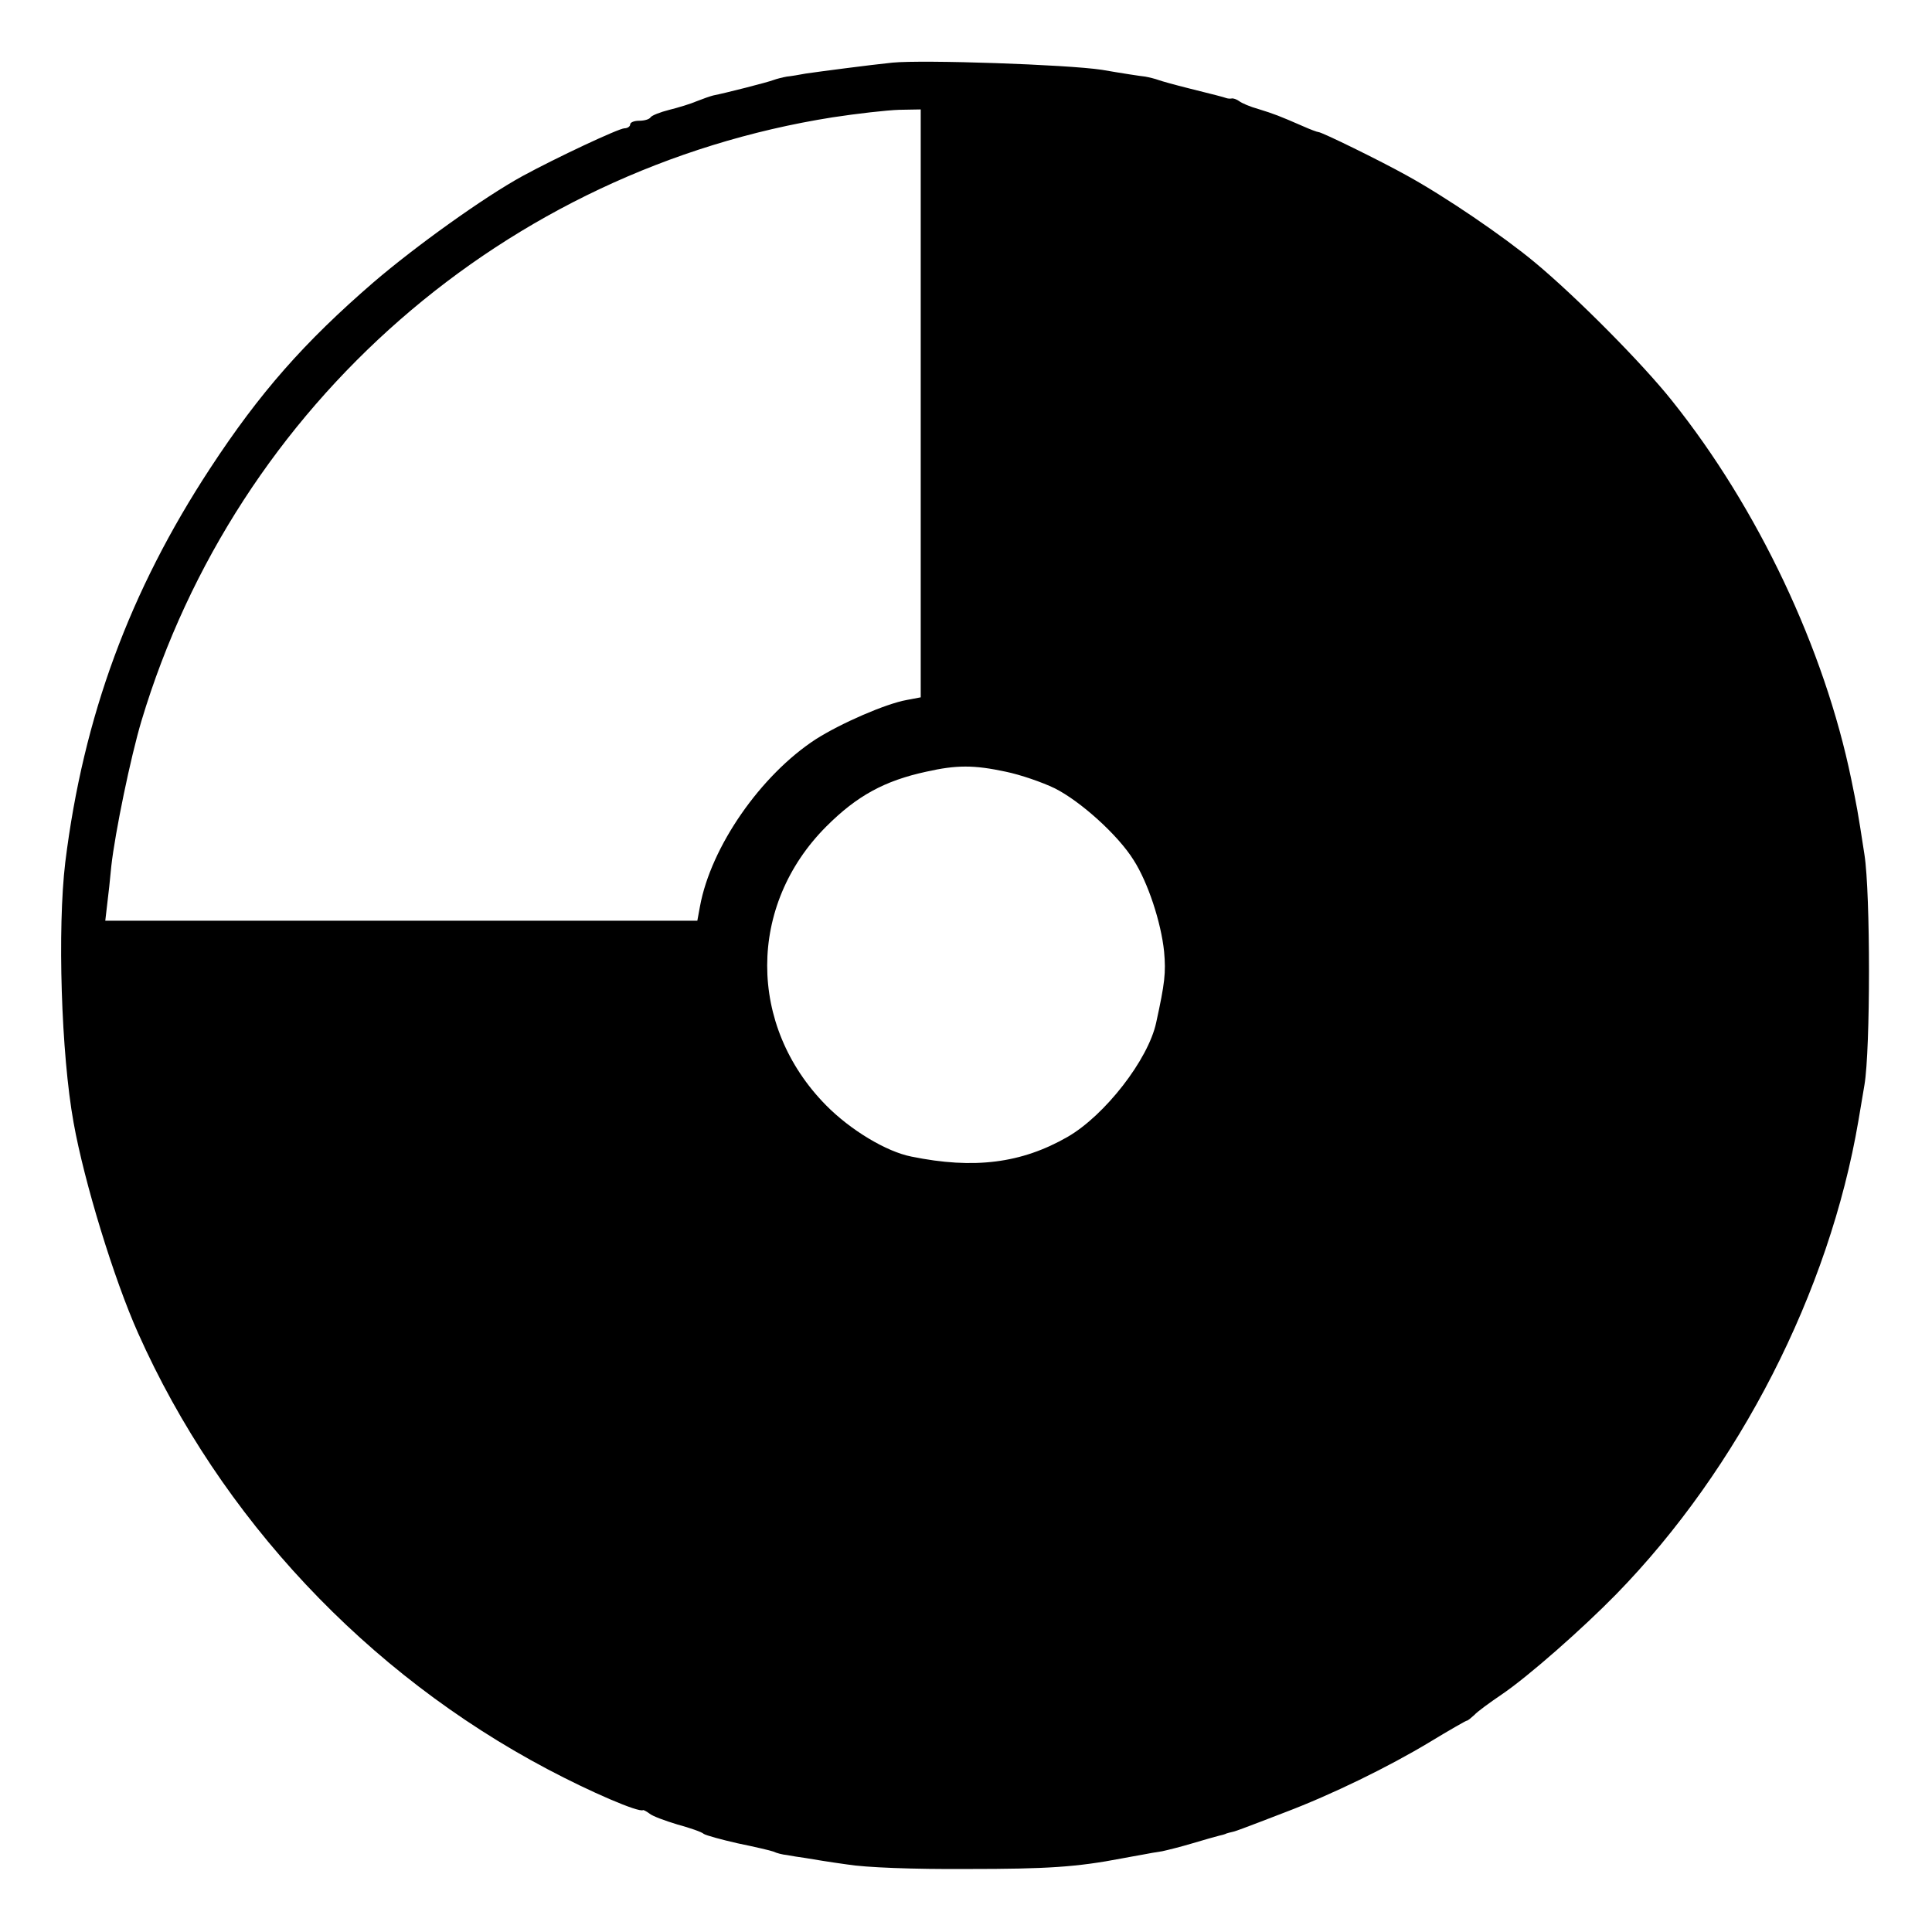
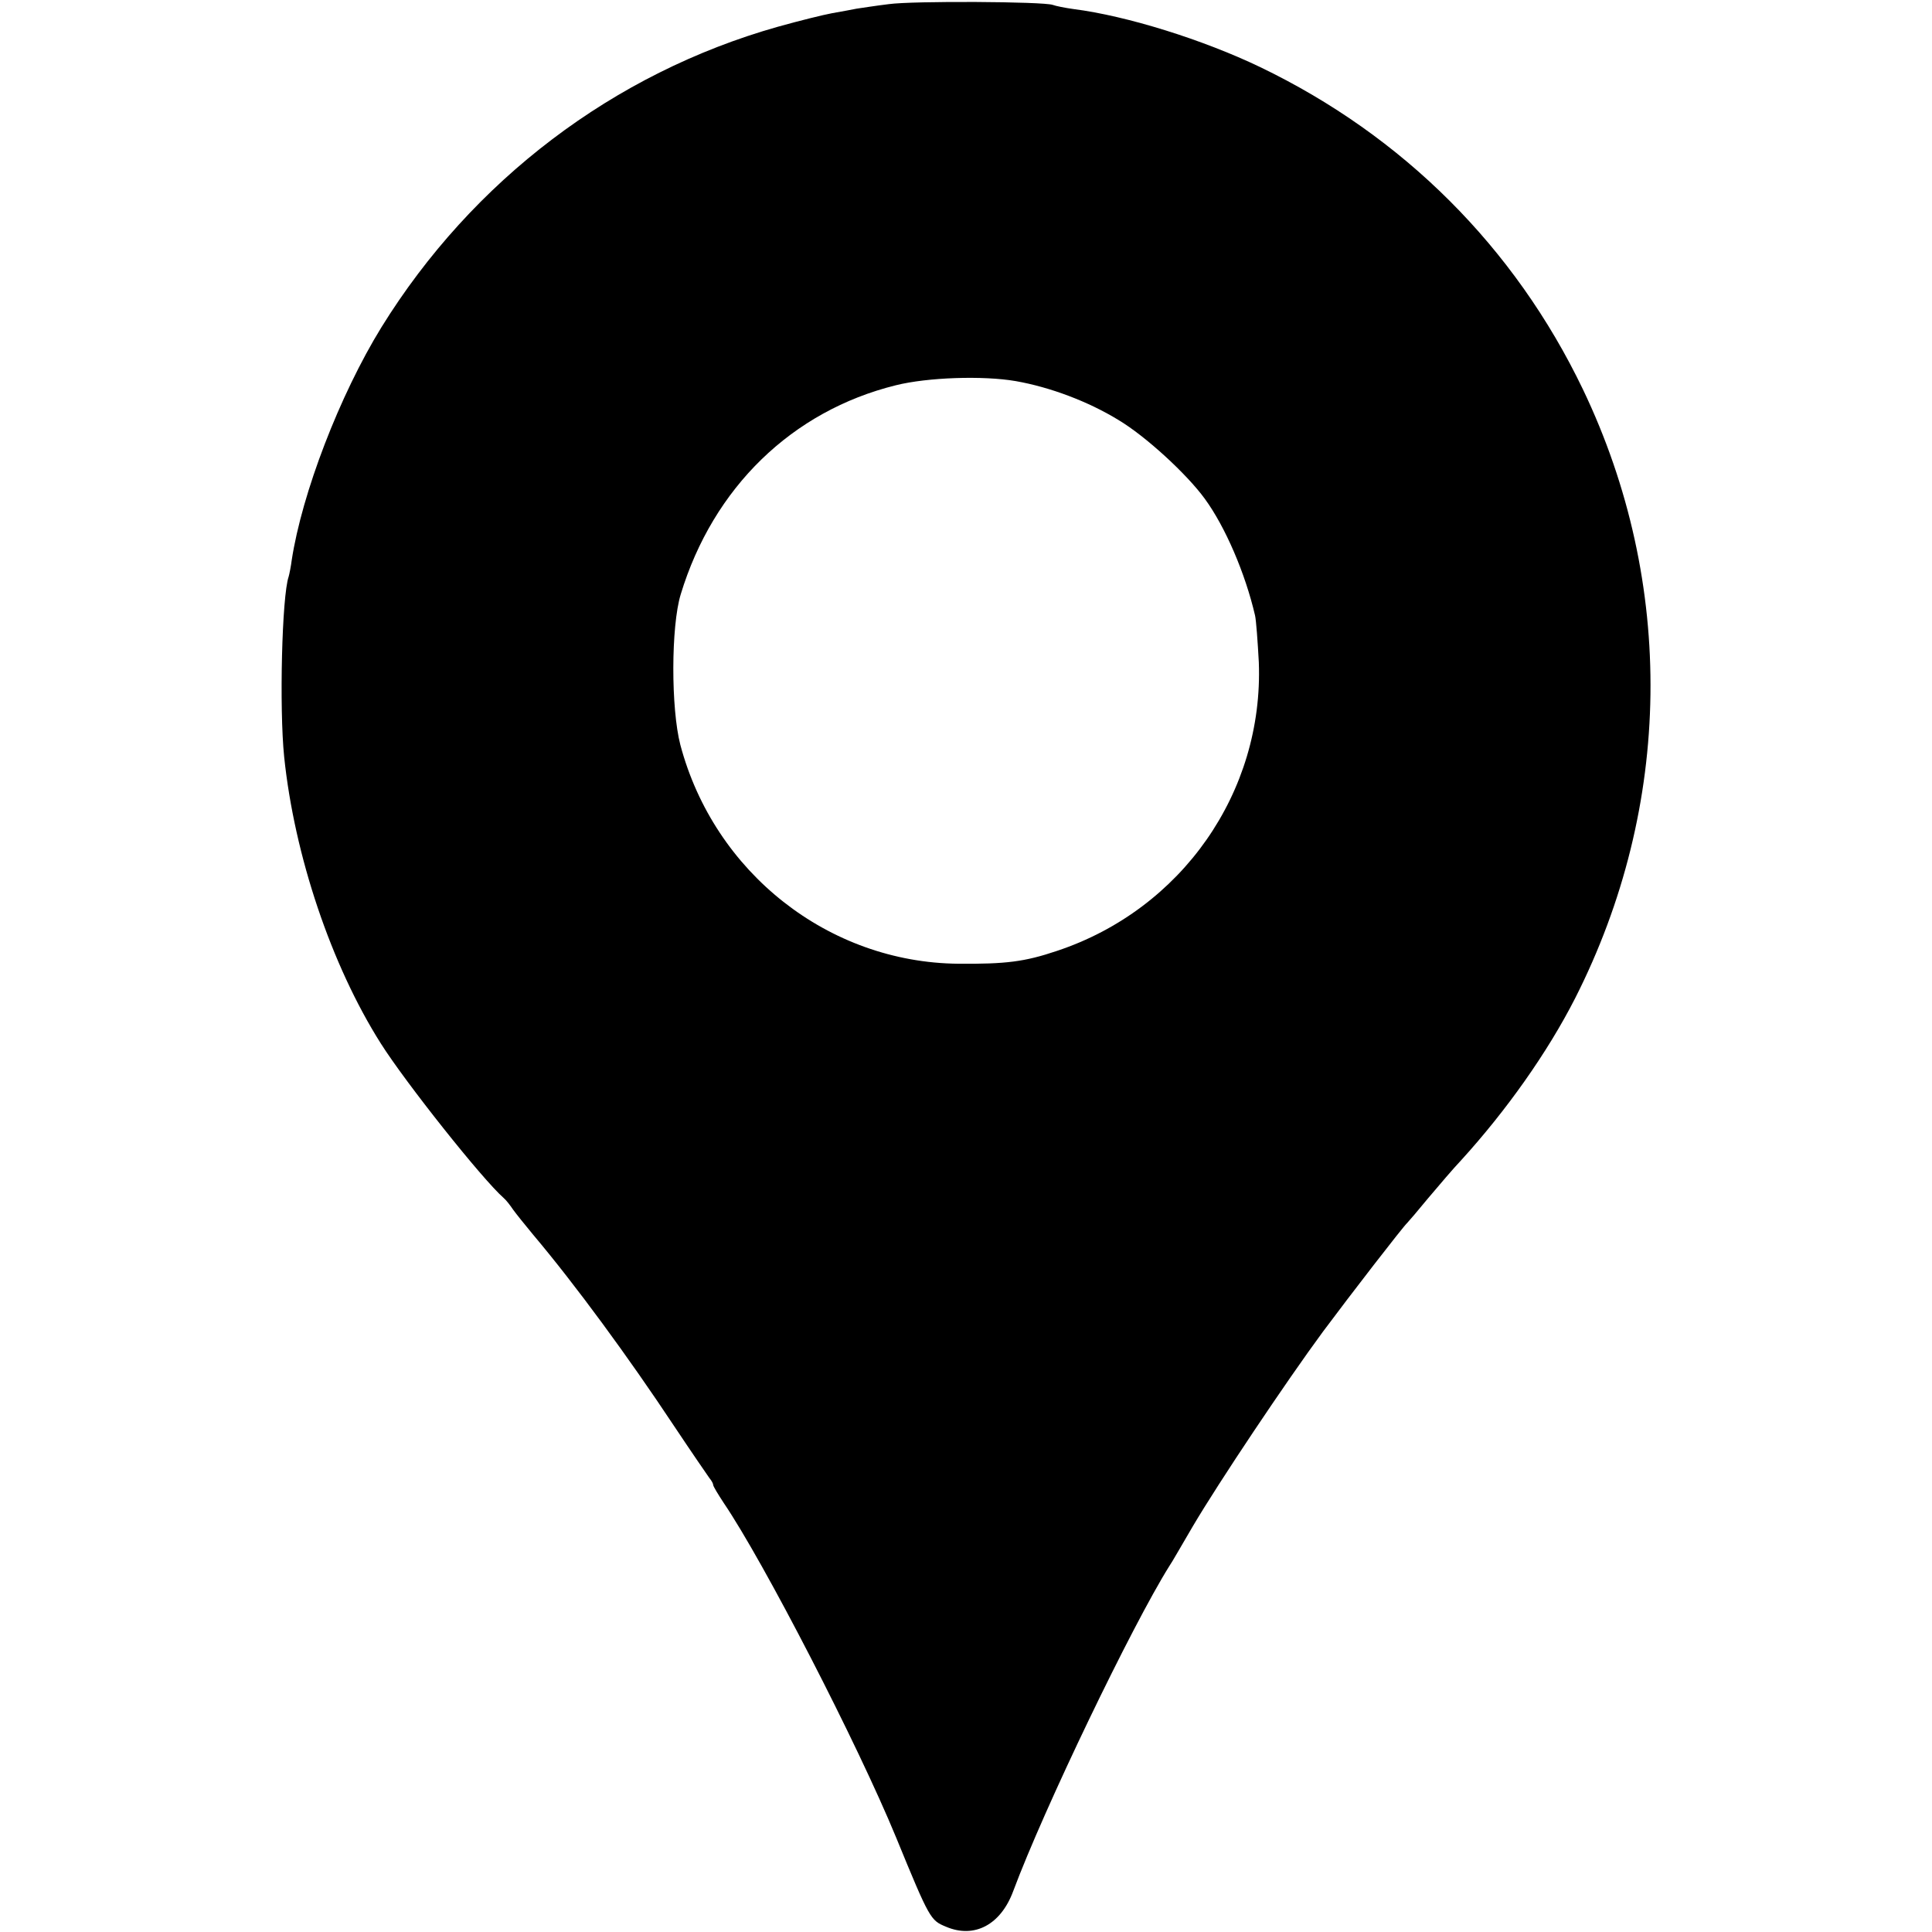
<svg xmlns="http://www.w3.org/2000/svg" version="1.0" width="512pt" height="512pt" viewBox="0 0 512 512" preserveAspectRatio="xMidYMid meet">
  <g transform="translate(0,512) scale(0.1,-0.1)" fill="#000000" stroke="none">
-     <path d="M2365 4954 c-59 -6 -196 -24 -230 -29 -16 -3 -39 -7 -50 -8 -11 -2 -27 -6 -35 -9 -15 -6 -129 -35 -160 -41 -8 -2 -28 -9 -43 -15 -16 -7 -49 -17 -73 -23 -24 -6 -47 -15 -50 -20 -3 -5 -16 -9 -30 -9 -13 0 -24 -4 -24 -10 0 -5 -7 -10 -15 -10 -15 0 -181 -78 -271 -127 -102 -56 -282 -185 -394 -281 -184 -159 -302 -293 -433 -493 -213 -325 -336 -657 -384 -1044 -21 -175 -11 -508 22 -690 28 -157 107 -415 171 -558 218 -489 606 -902 1084 -1155 115 -61 243 -116 254 -109 1 1 9 -3 17 -9 8 -7 41 -19 74 -29 33 -9 65 -20 70 -25 6 -4 46 -15 90 -25 44 -9 87 -19 95 -22 8 -4 24 -8 35 -9 11 -2 34 -6 50 -8 17 -3 66 -11 110 -17 49 -8 174 -13 320 -12 210 0 288 5 408 28 15 3 39 7 55 10 15 3 38 7 52 9 14 3 50 12 80 21 30 9 62 18 70 20 8 2 17 4 20 6 3 1 10 3 15 4 6 1 19 6 30 10 11 4 61 23 110 42 124 47 274 120 385 187 51 31 95 56 97 56 3 0 11 7 20 15 8 9 41 33 72 54 71 48 215 175 304 266 326 334 565 802 642 1255 2 14 10 57 16 95 16 94 16 508 0 610 -19 124 -20 126 -35 200 -71 345 -247 718 -475 1003 -77 97 -252 274 -364 367 -83 69 -237 174 -339 230 -70 39 -225 115 -234 115 -3 0 -22 7 -42 16 -62 27 -75 32 -117 45 -22 6 -45 16 -51 21 -7 5 -16 8 -20 7 -5 -1 -11 0 -14 1 -8 3 -32 9 -100 26 -36 9 -72 19 -80 22 -8 3 -24 7 -35 9 -11 1 -63 9 -115 18 -92 14 -474 27 -555 19z m75 -903 l0 -779 -37 -7 c-56 -10 -175 -62 -241 -104 -146 -95 -278 -285 -307 -443 l-7 -38 -785 0 -784 0 5 43 c3 23 8 69 11 102 10 89 51 288 80 385 252 839 965 1462 1831 1599 65 10 145 19 177 20 l57 1 0 -779z m225 -976 c39 -8 97 -28 130 -44 68 -34 168 -124 209 -190 38 -59 73 -165 81 -243 5 -56 2 -83 -21 -188 -21 -98 -136 -246 -235 -303 -122 -70 -248 -86 -414 -52 -66 13 -161 70 -226 136 -208 211 -208 530 1 739 81 81 154 121 265 145 80 18 126 18 210 0z" />
+     <path d="M2355 5109 c-33 -4 -71 -10 -85 -12 -14 -3 -43 -8 -65 -12 -22 -4 -87 -20 -144 -36 -435 -123 -809 -407 -1050 -796 -111 -180 -211 -441 -238 -618 -2 -16 -6 -36 -8 -43 -18 -52 -25 -349 -12 -477 27 -262 125 -553 256 -760 65 -103 269 -360 326 -410 6 -5 17 -19 25 -31 8 -11 32 -41 52 -65 113 -134 253 -325 375 -509 46 -69 88 -130 93 -137 6 -7 10 -15 10 -18 0 -4 13 -25 28 -48 106 -156 355 -639 457 -887 89 -217 91 -219 132 -236 75 -32 145 5 178 94 82 220 315 704 414 862 6 8 33 56 62 105 69 117 247 383 345 516 73 98 212 278 224 289 3 3 28 32 55 65 28 33 66 78 87 100 121 133 229 286 302 429 259 510 267 1100 21 1614 -181 377 -477 672 -855 854 -152 73 -354 136 -495 154 -22 3 -47 8 -55 11 -25 9 -371 11 -435 2z m337 -999 c91 -16 192 -54 272 -103 72 -43 181 -143 229 -209 54 -74 107 -197 133 -309 3 -13 7 -69 10 -124 13 -344 -204 -655 -535 -765 -86 -29 -136 -35 -261 -34 -344 3 -647 241 -737 580 -25 96 -25 314 1 399 86 283 295 486 570 554 84 21 231 26 318 11z" />
  </g>
</svg>
